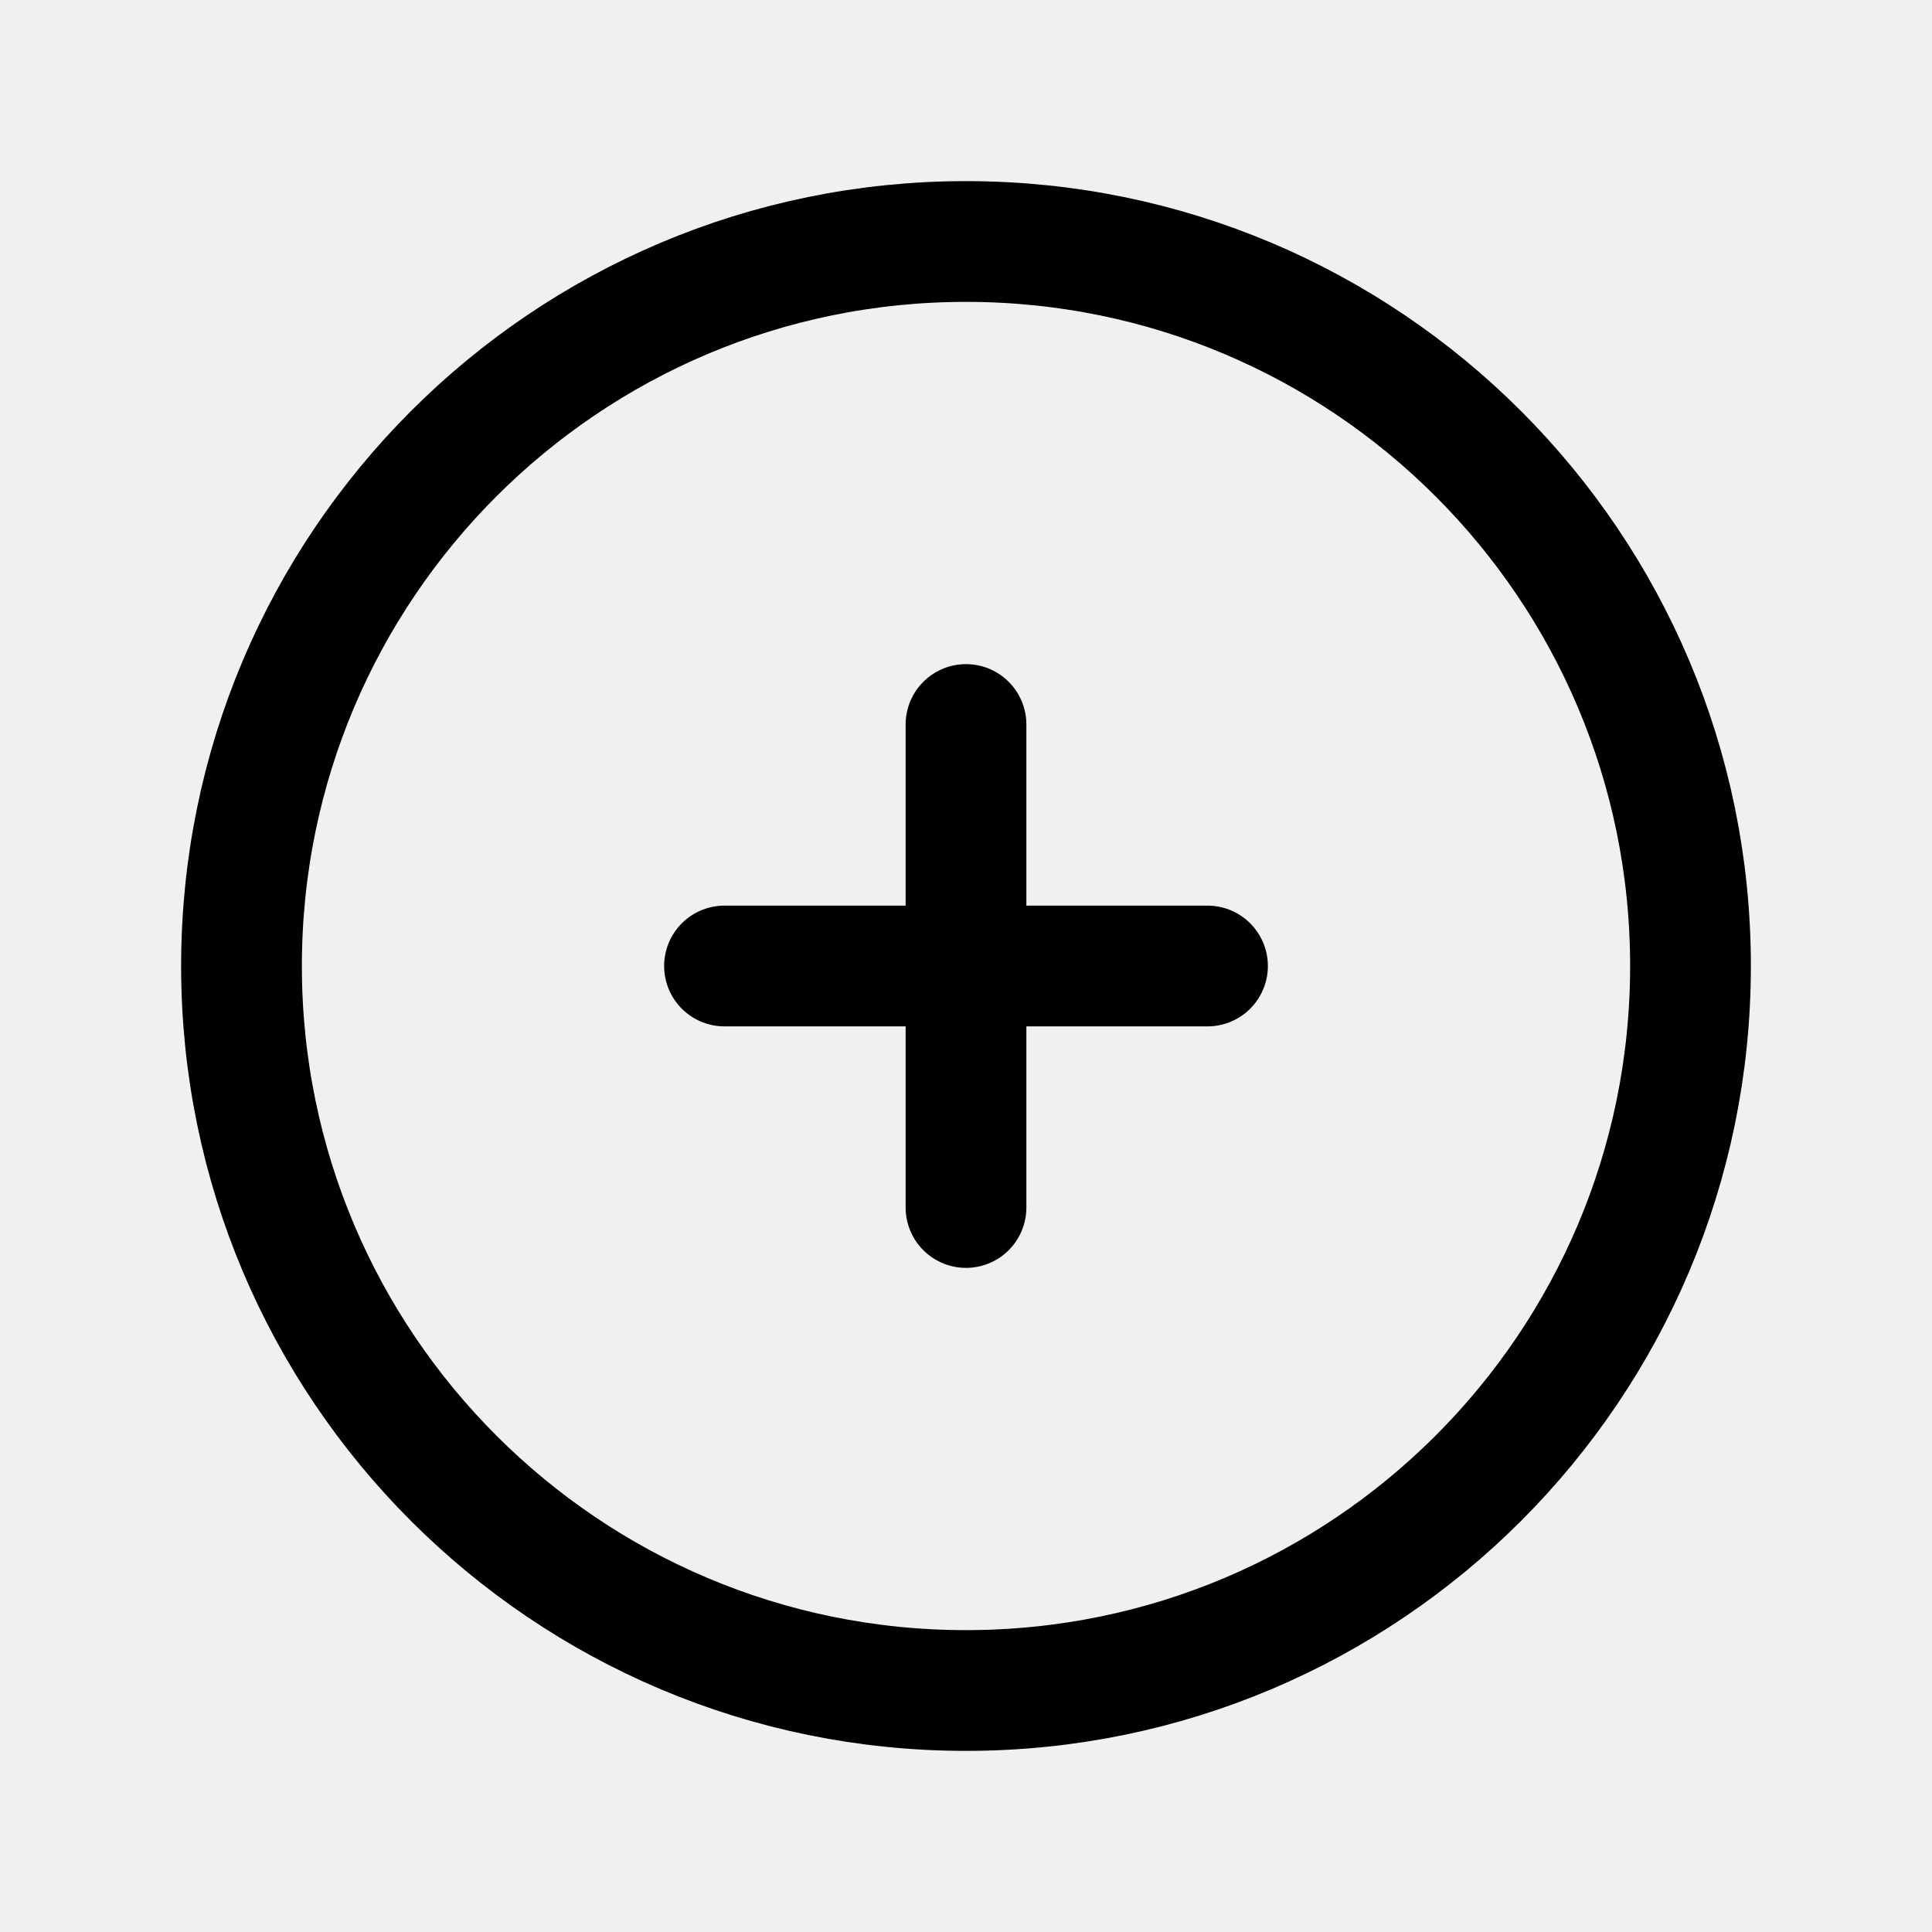
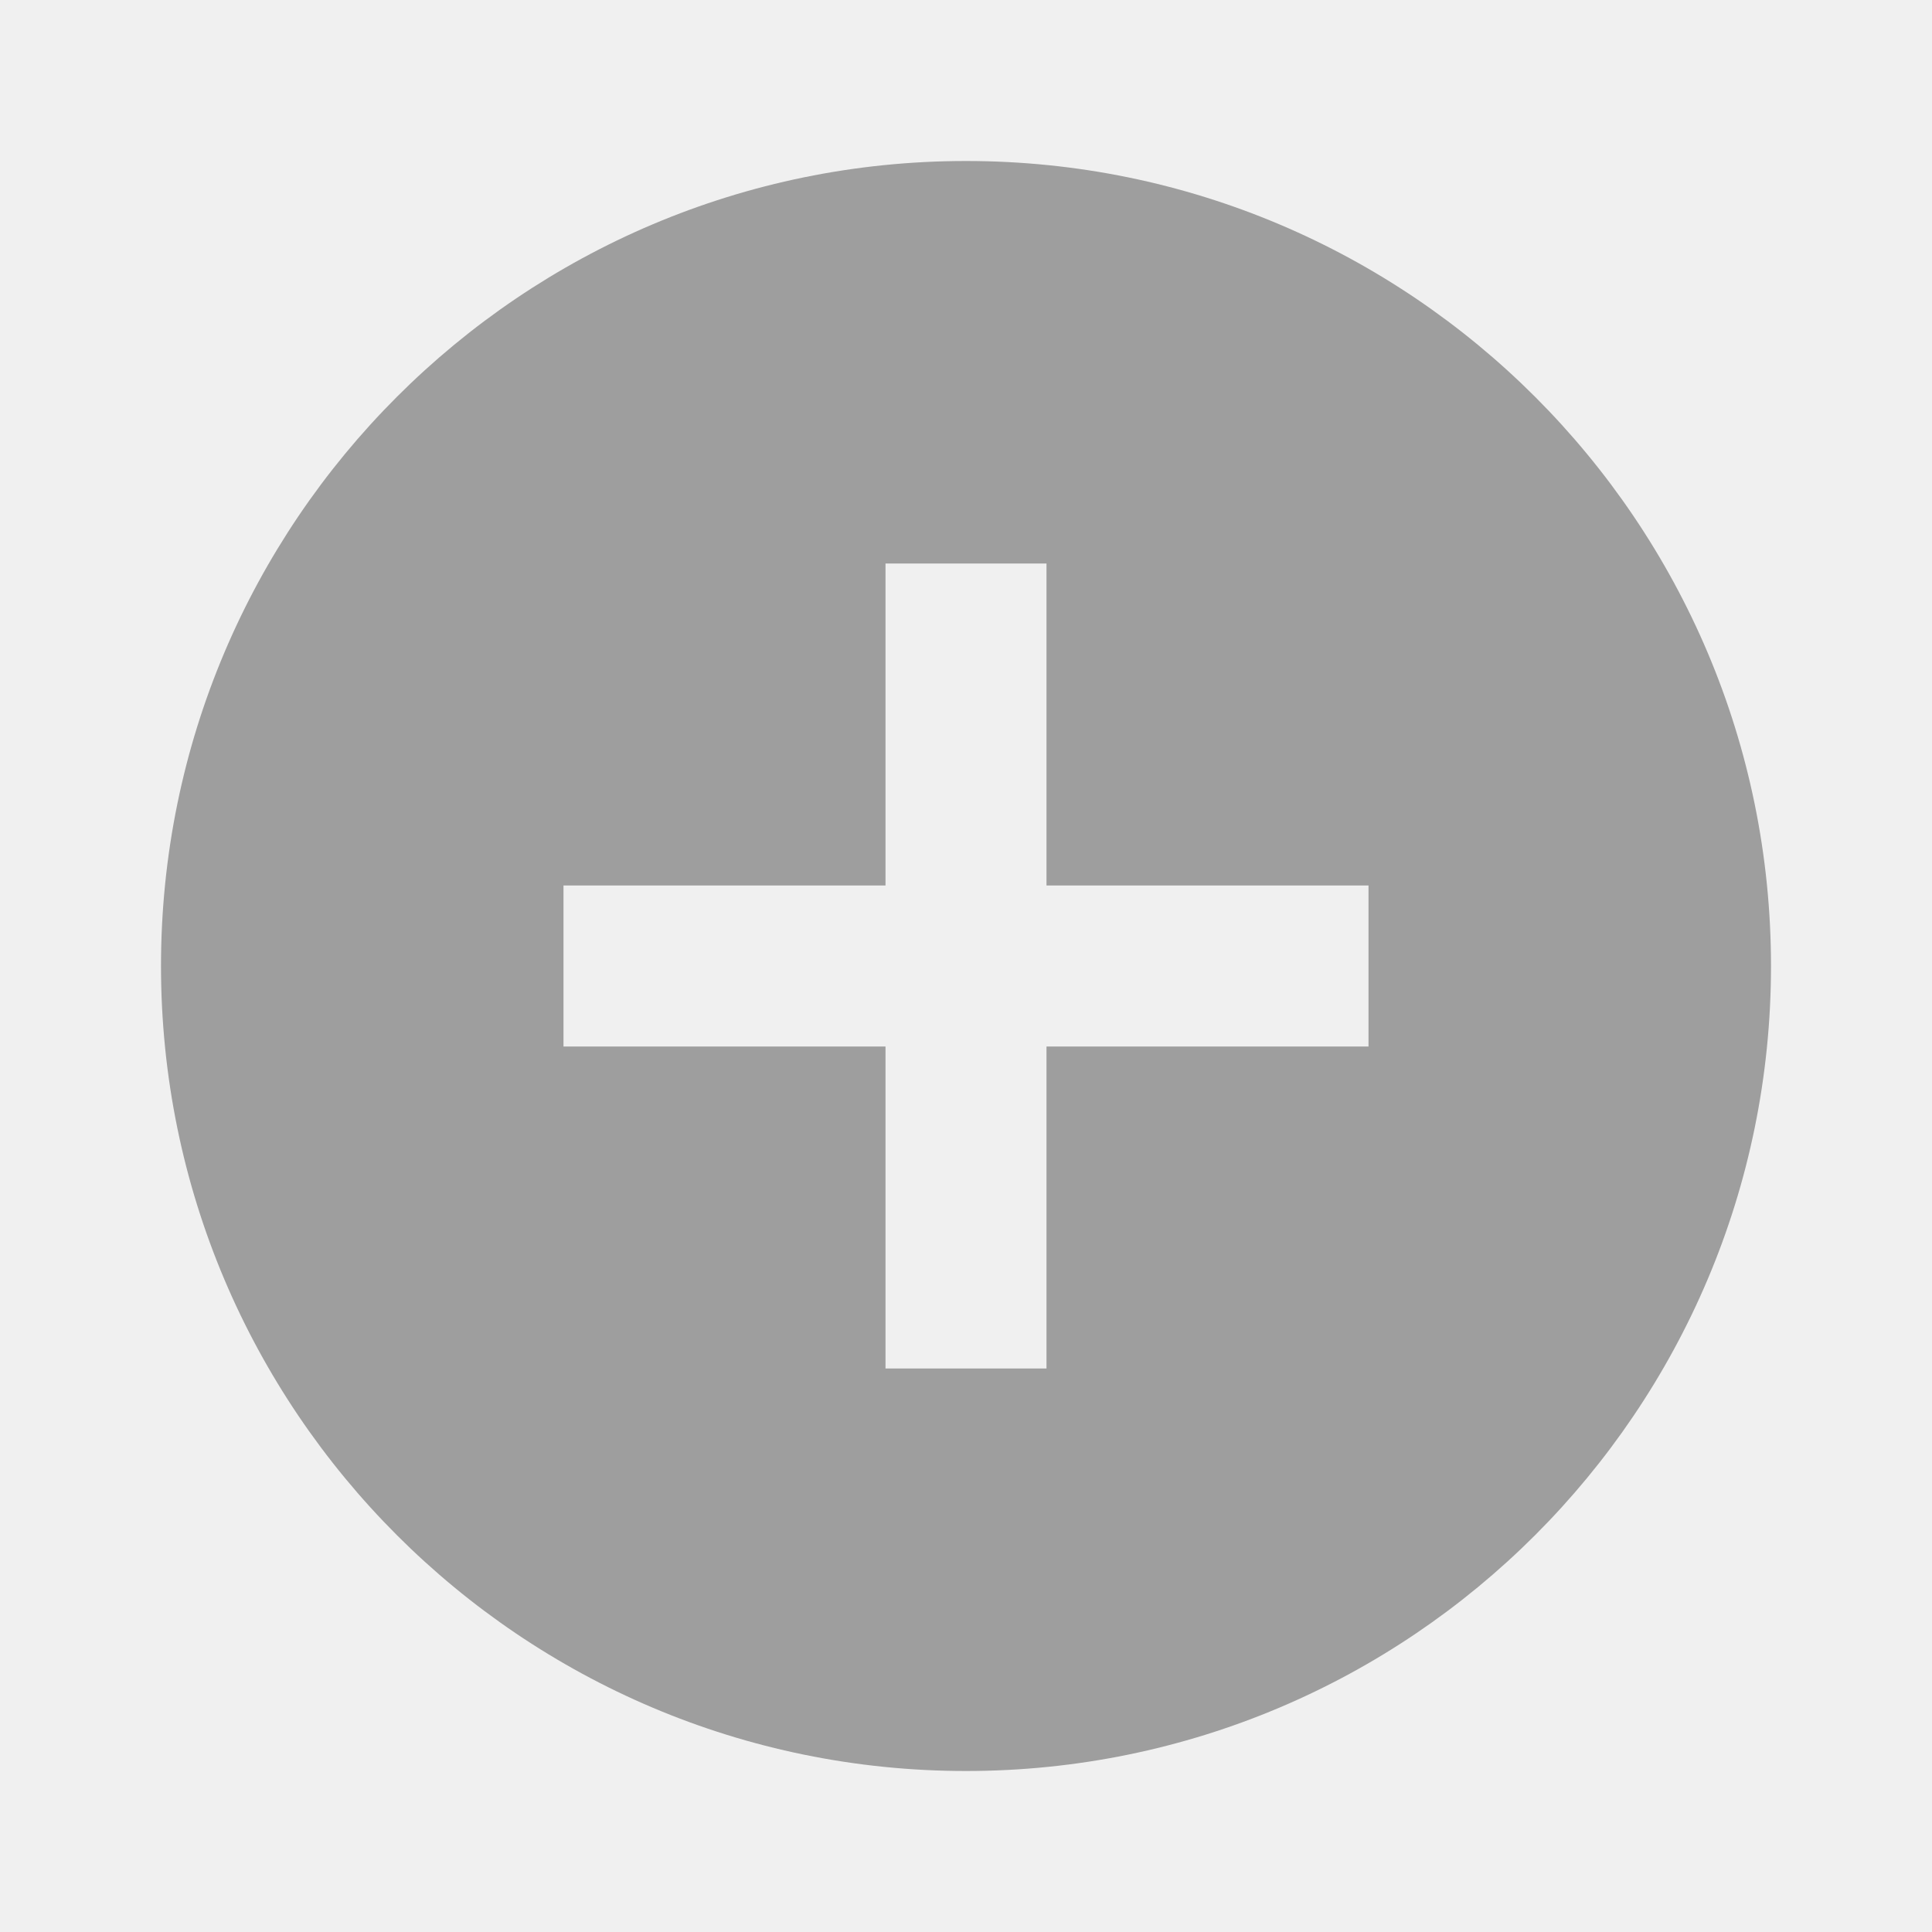
- <svg xmlns="http://www.w3.org/2000/svg" fill="none" viewBox="0 0 24 24" stroke-width="1.5" stroke="currentColor" class="w-6 h-6">
-   <path stroke-linecap="round" stroke-linejoin="round" d="M12 9v6m3-3H9m12 0a9 9 0 11-18 0 9 9 0 0118 0z" />
+ <svg xmlns="http://www.w3.org/2000/svg" width="24" height="24" viewBox="0 0 24 24" fill="none">
+   <g clip-path="url(#clip0_5328_450)">
+     <path d="M12 2C6.48 2 2 6.48 2 12C2 17.52 6.48 22 12 22C17.52 22 22 17.52 22 12C22 6.48 17.52 2 12 2ZM17 13H13V17H11V13H7V11H11V7H13V11H17V13Z" fill="#9E9E9E" />
+   </g>
+   <defs>
+     <clipPath id="clip0_5328_450">
+       <rect width="24" height="24" fill="white" />
+     </clipPath>
+   </defs>
</svg>
